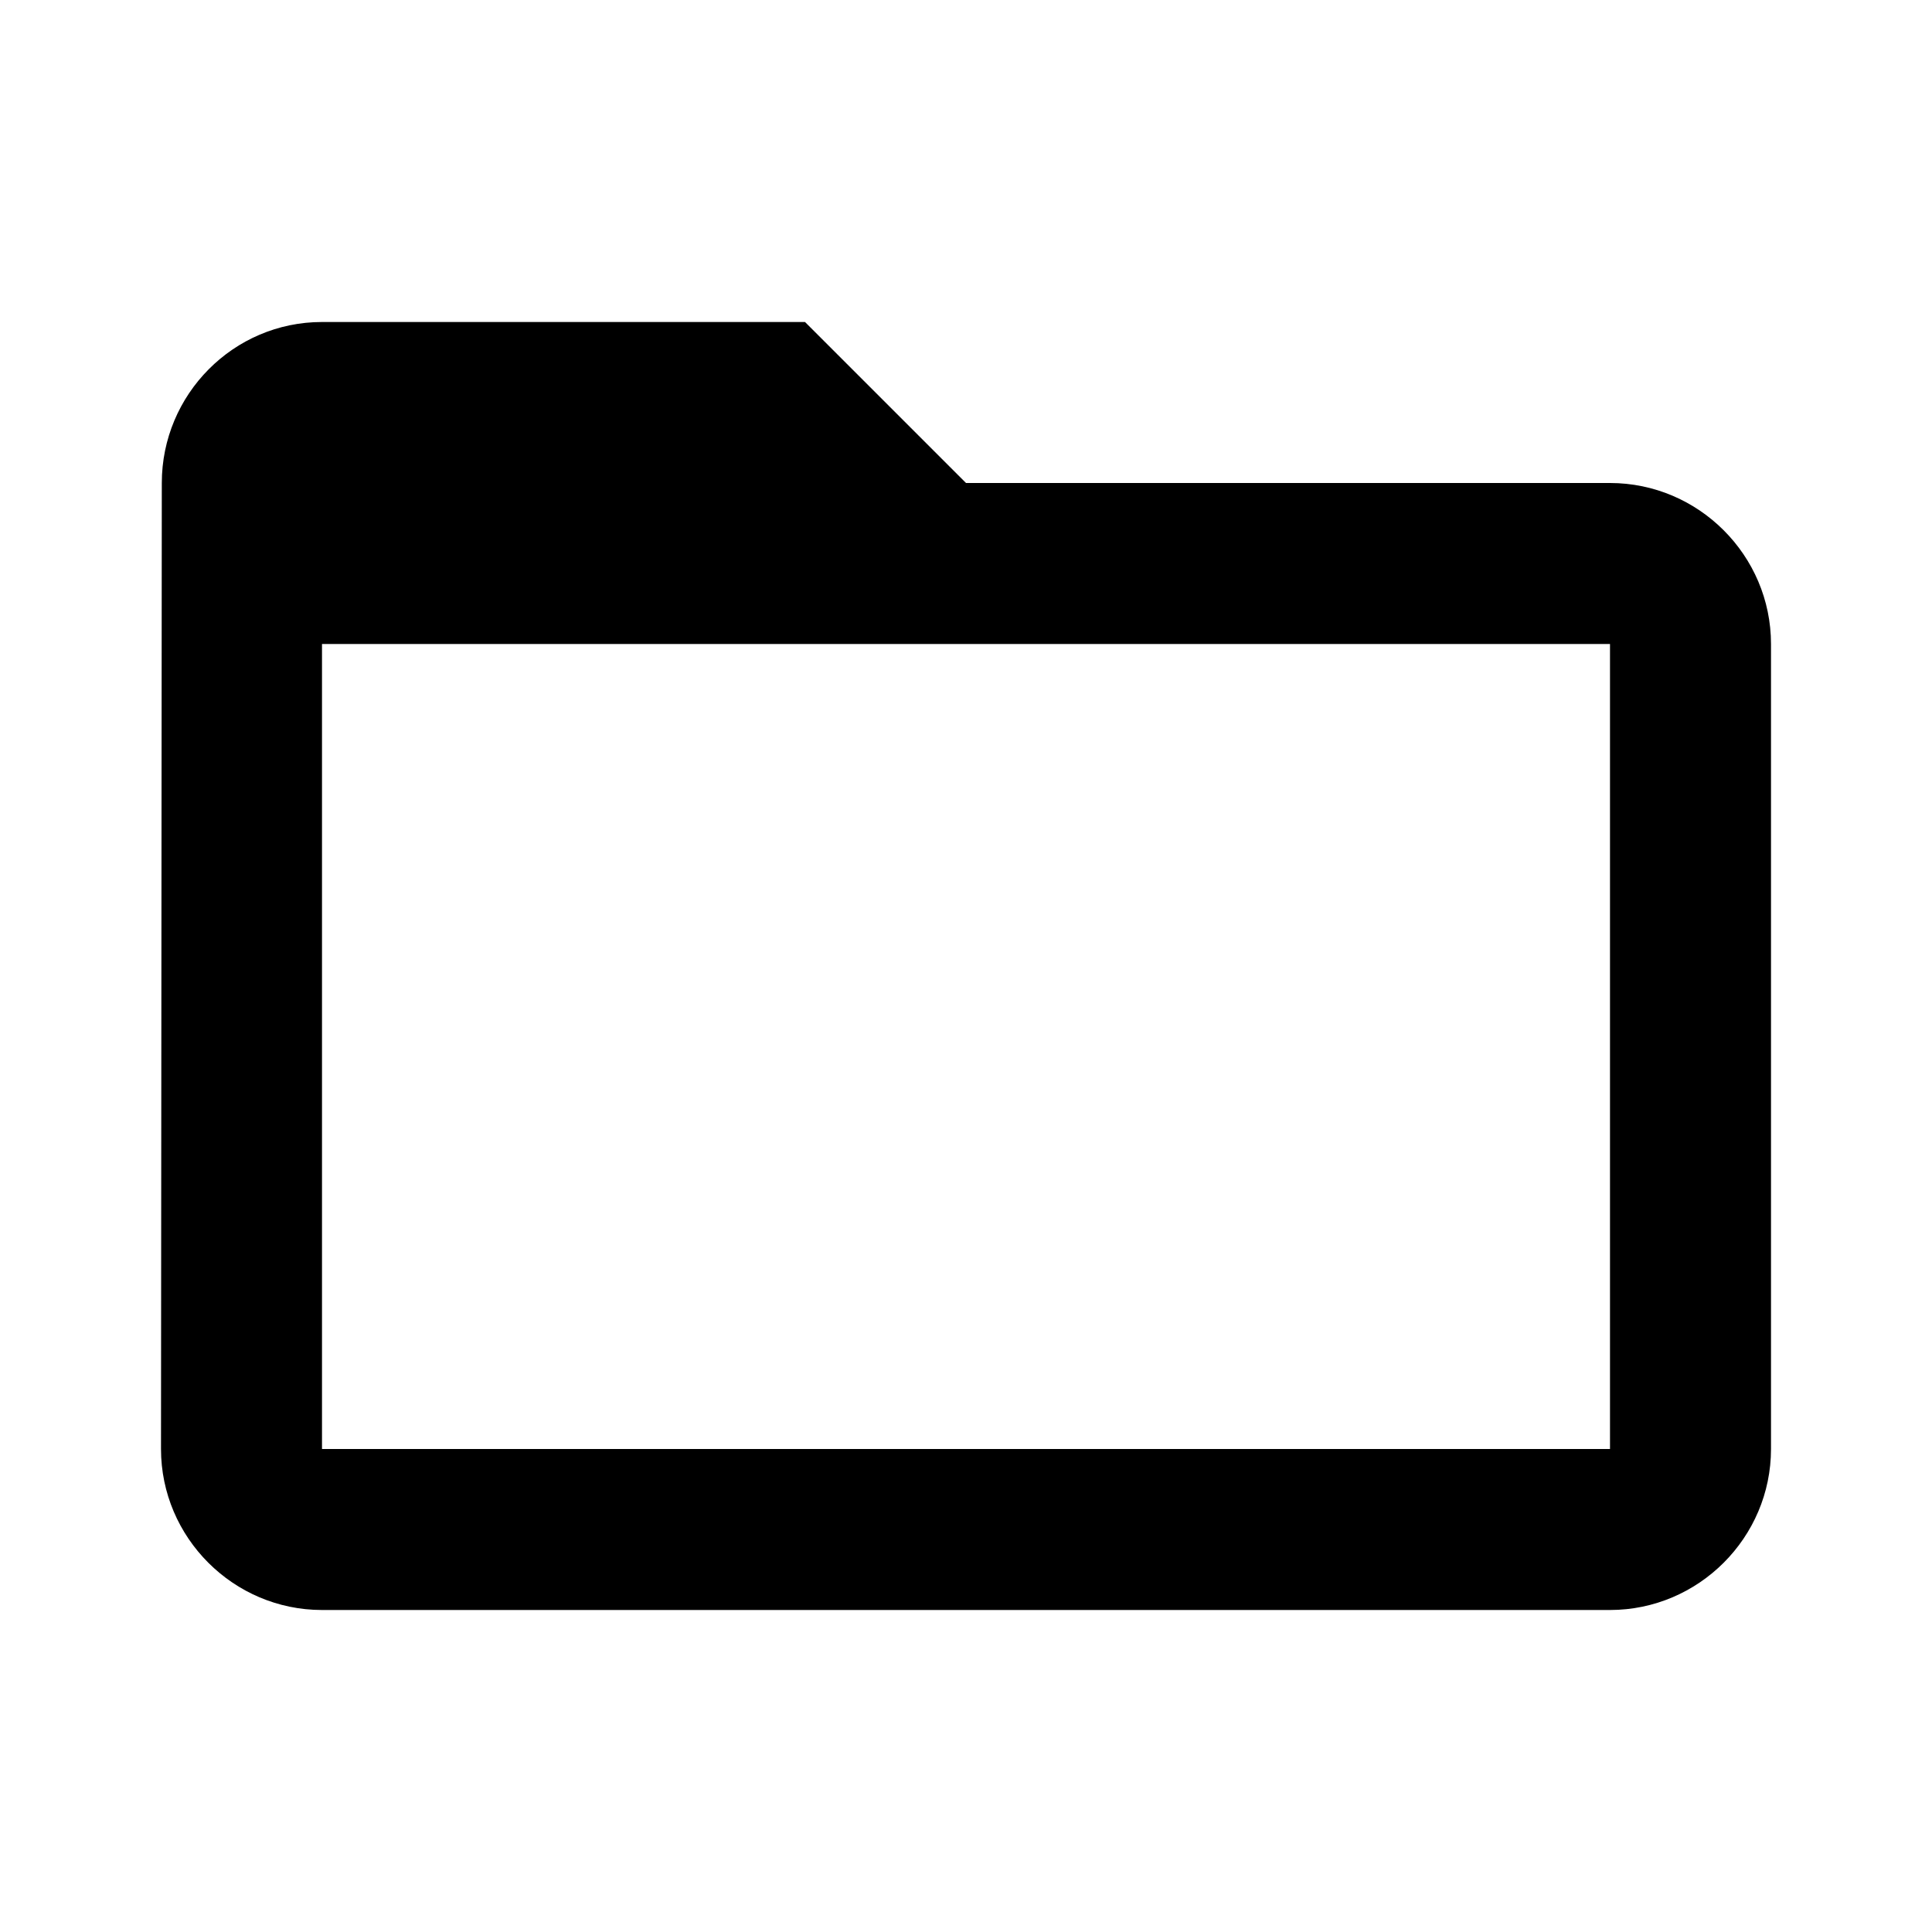
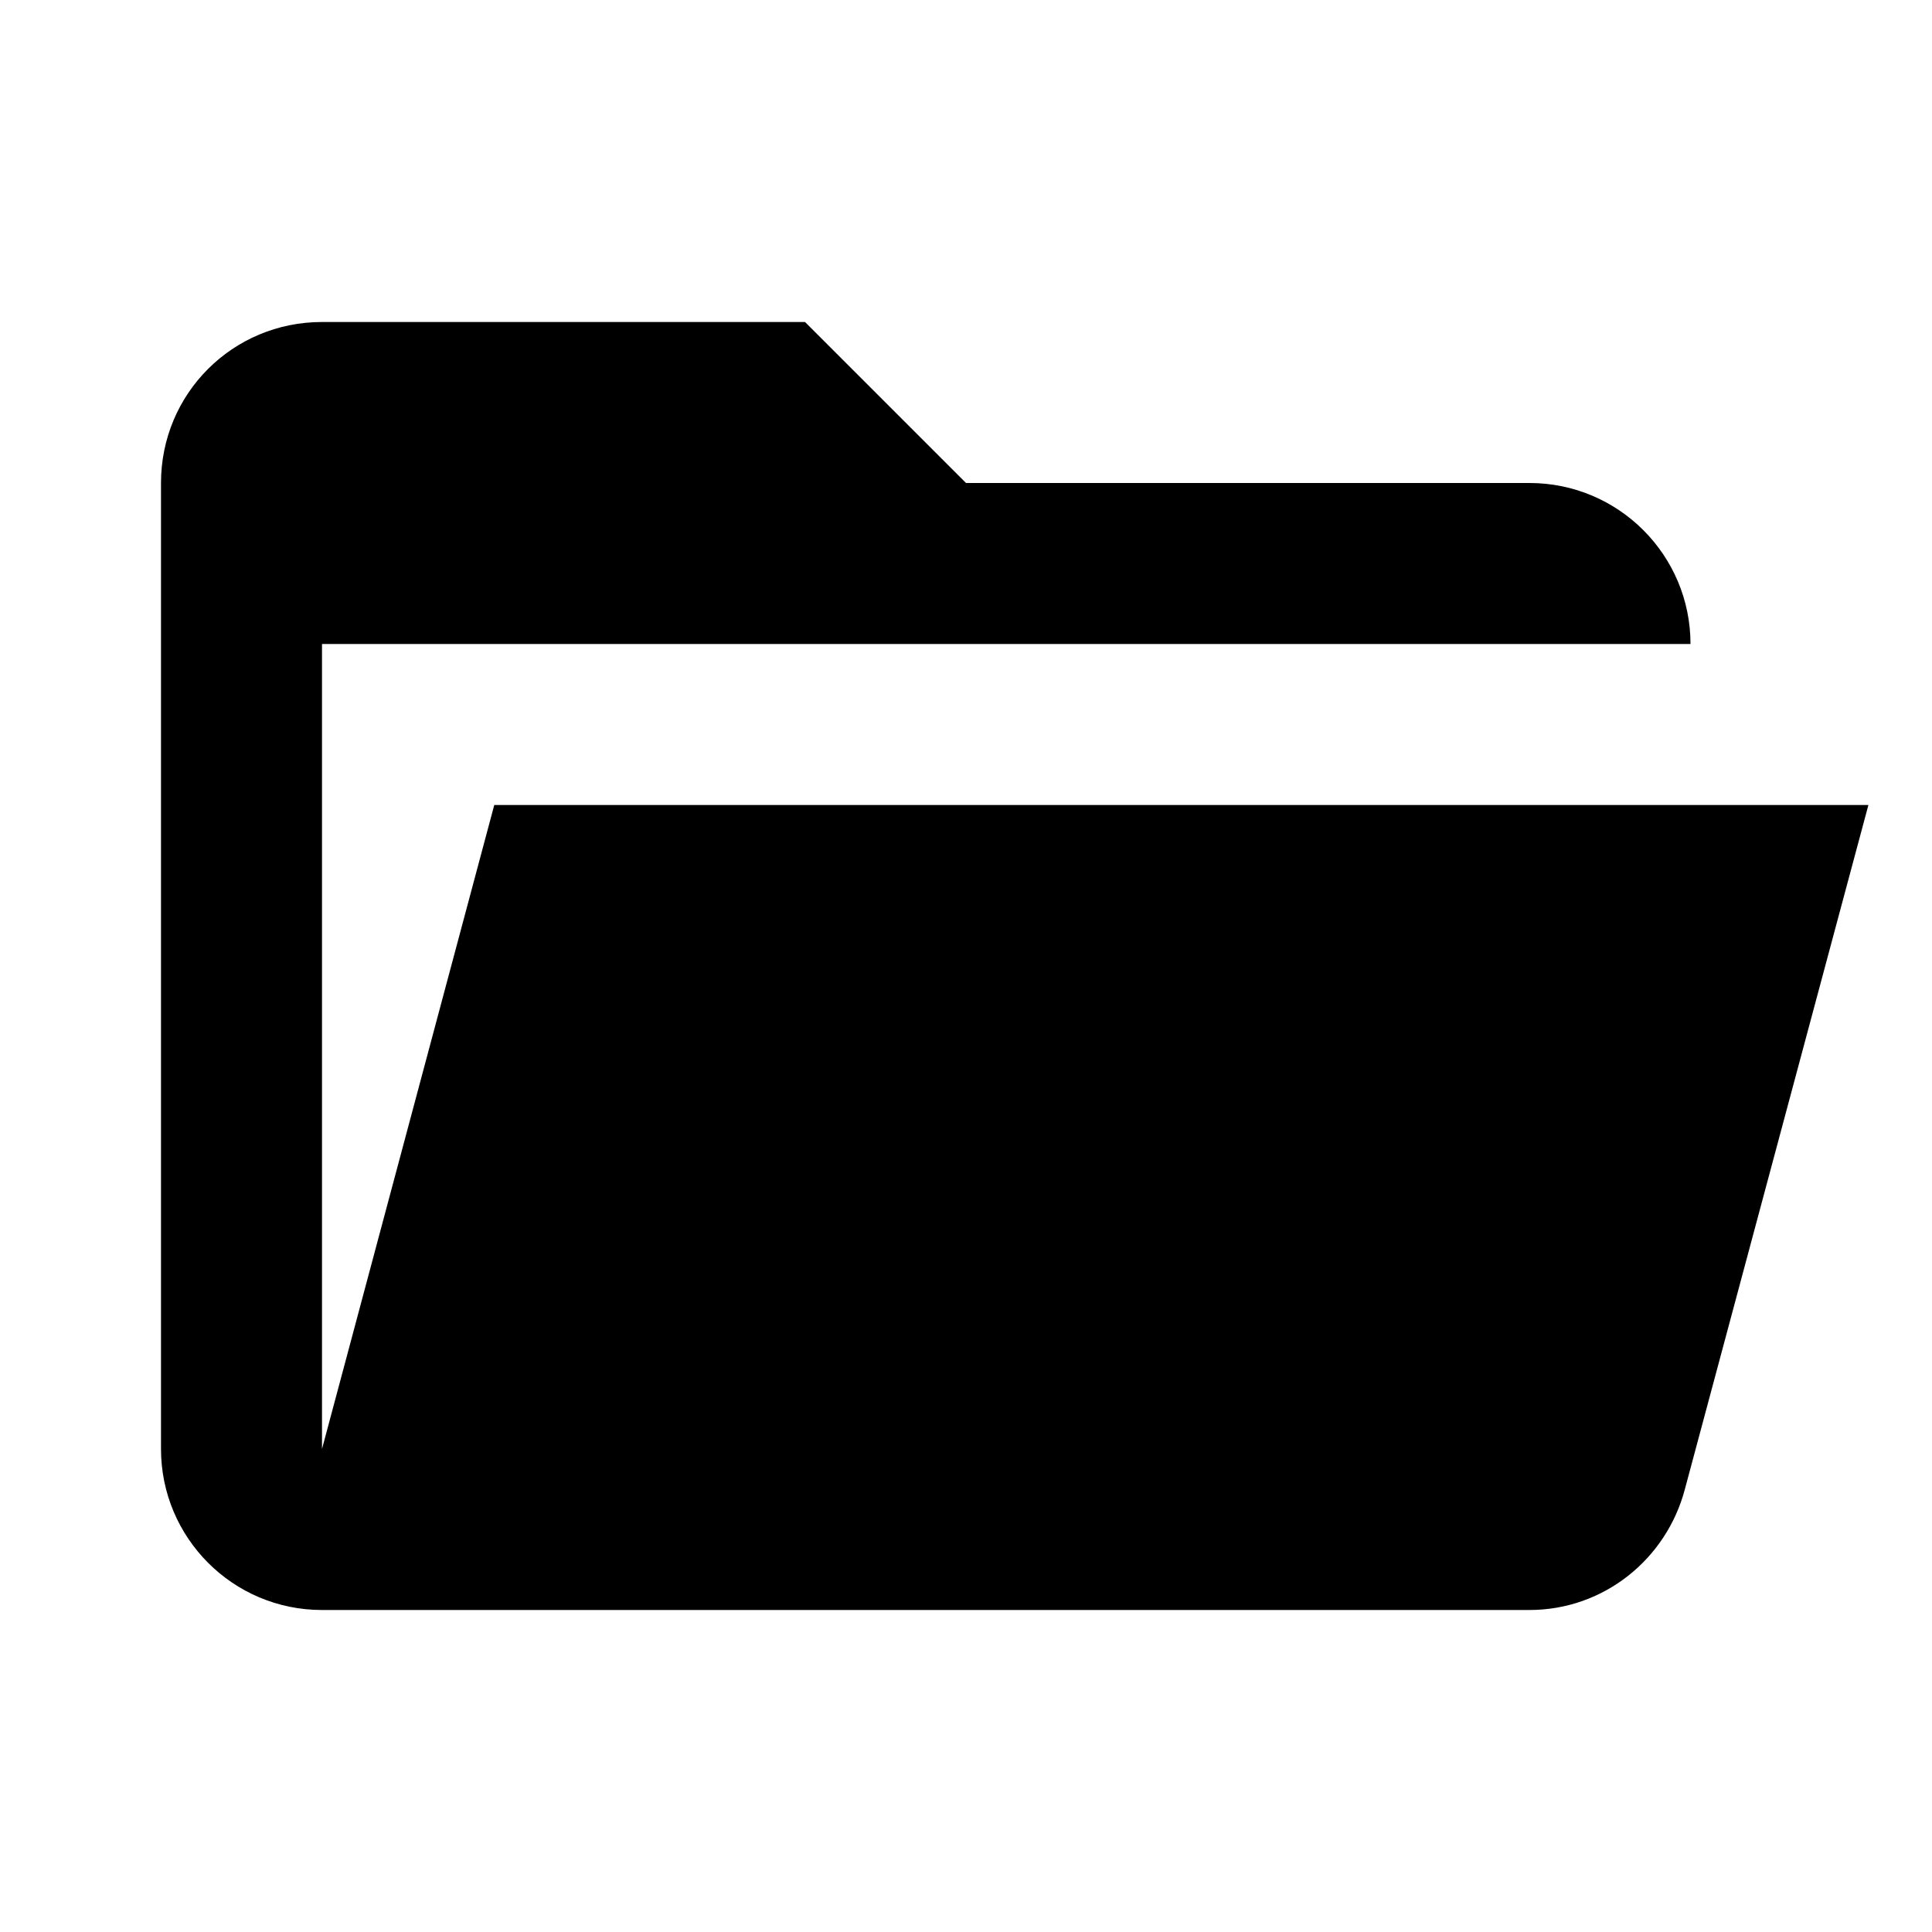
<svg xmlns="http://www.w3.org/2000/svg" width="24" height="24" viewBox="0 0 24 24">
  <path d="M0 0h24v24H0z" fill="none" />
-   <path d="M20 6h-8l-2-2H4c-1.1 0-1.99.9-1.99 2L2 18c0 1.1.9 2 2 2h16c1.1 0 2-.9 2-2V8c0-1.1-.9-2-2-2zm0 12H4V8h16v10z" />
+   <path d="M19,20H4C2.89,20 2,19.1 2,18V6C2,4.89 2.89,4 4,4H10L12,6H19A2,2 0 0,1 21,8H21L4,8V18L6.14,10H23.21L20.93,18.5C20.7,19.37 19.92,20 19,20Z" />
</svg>
